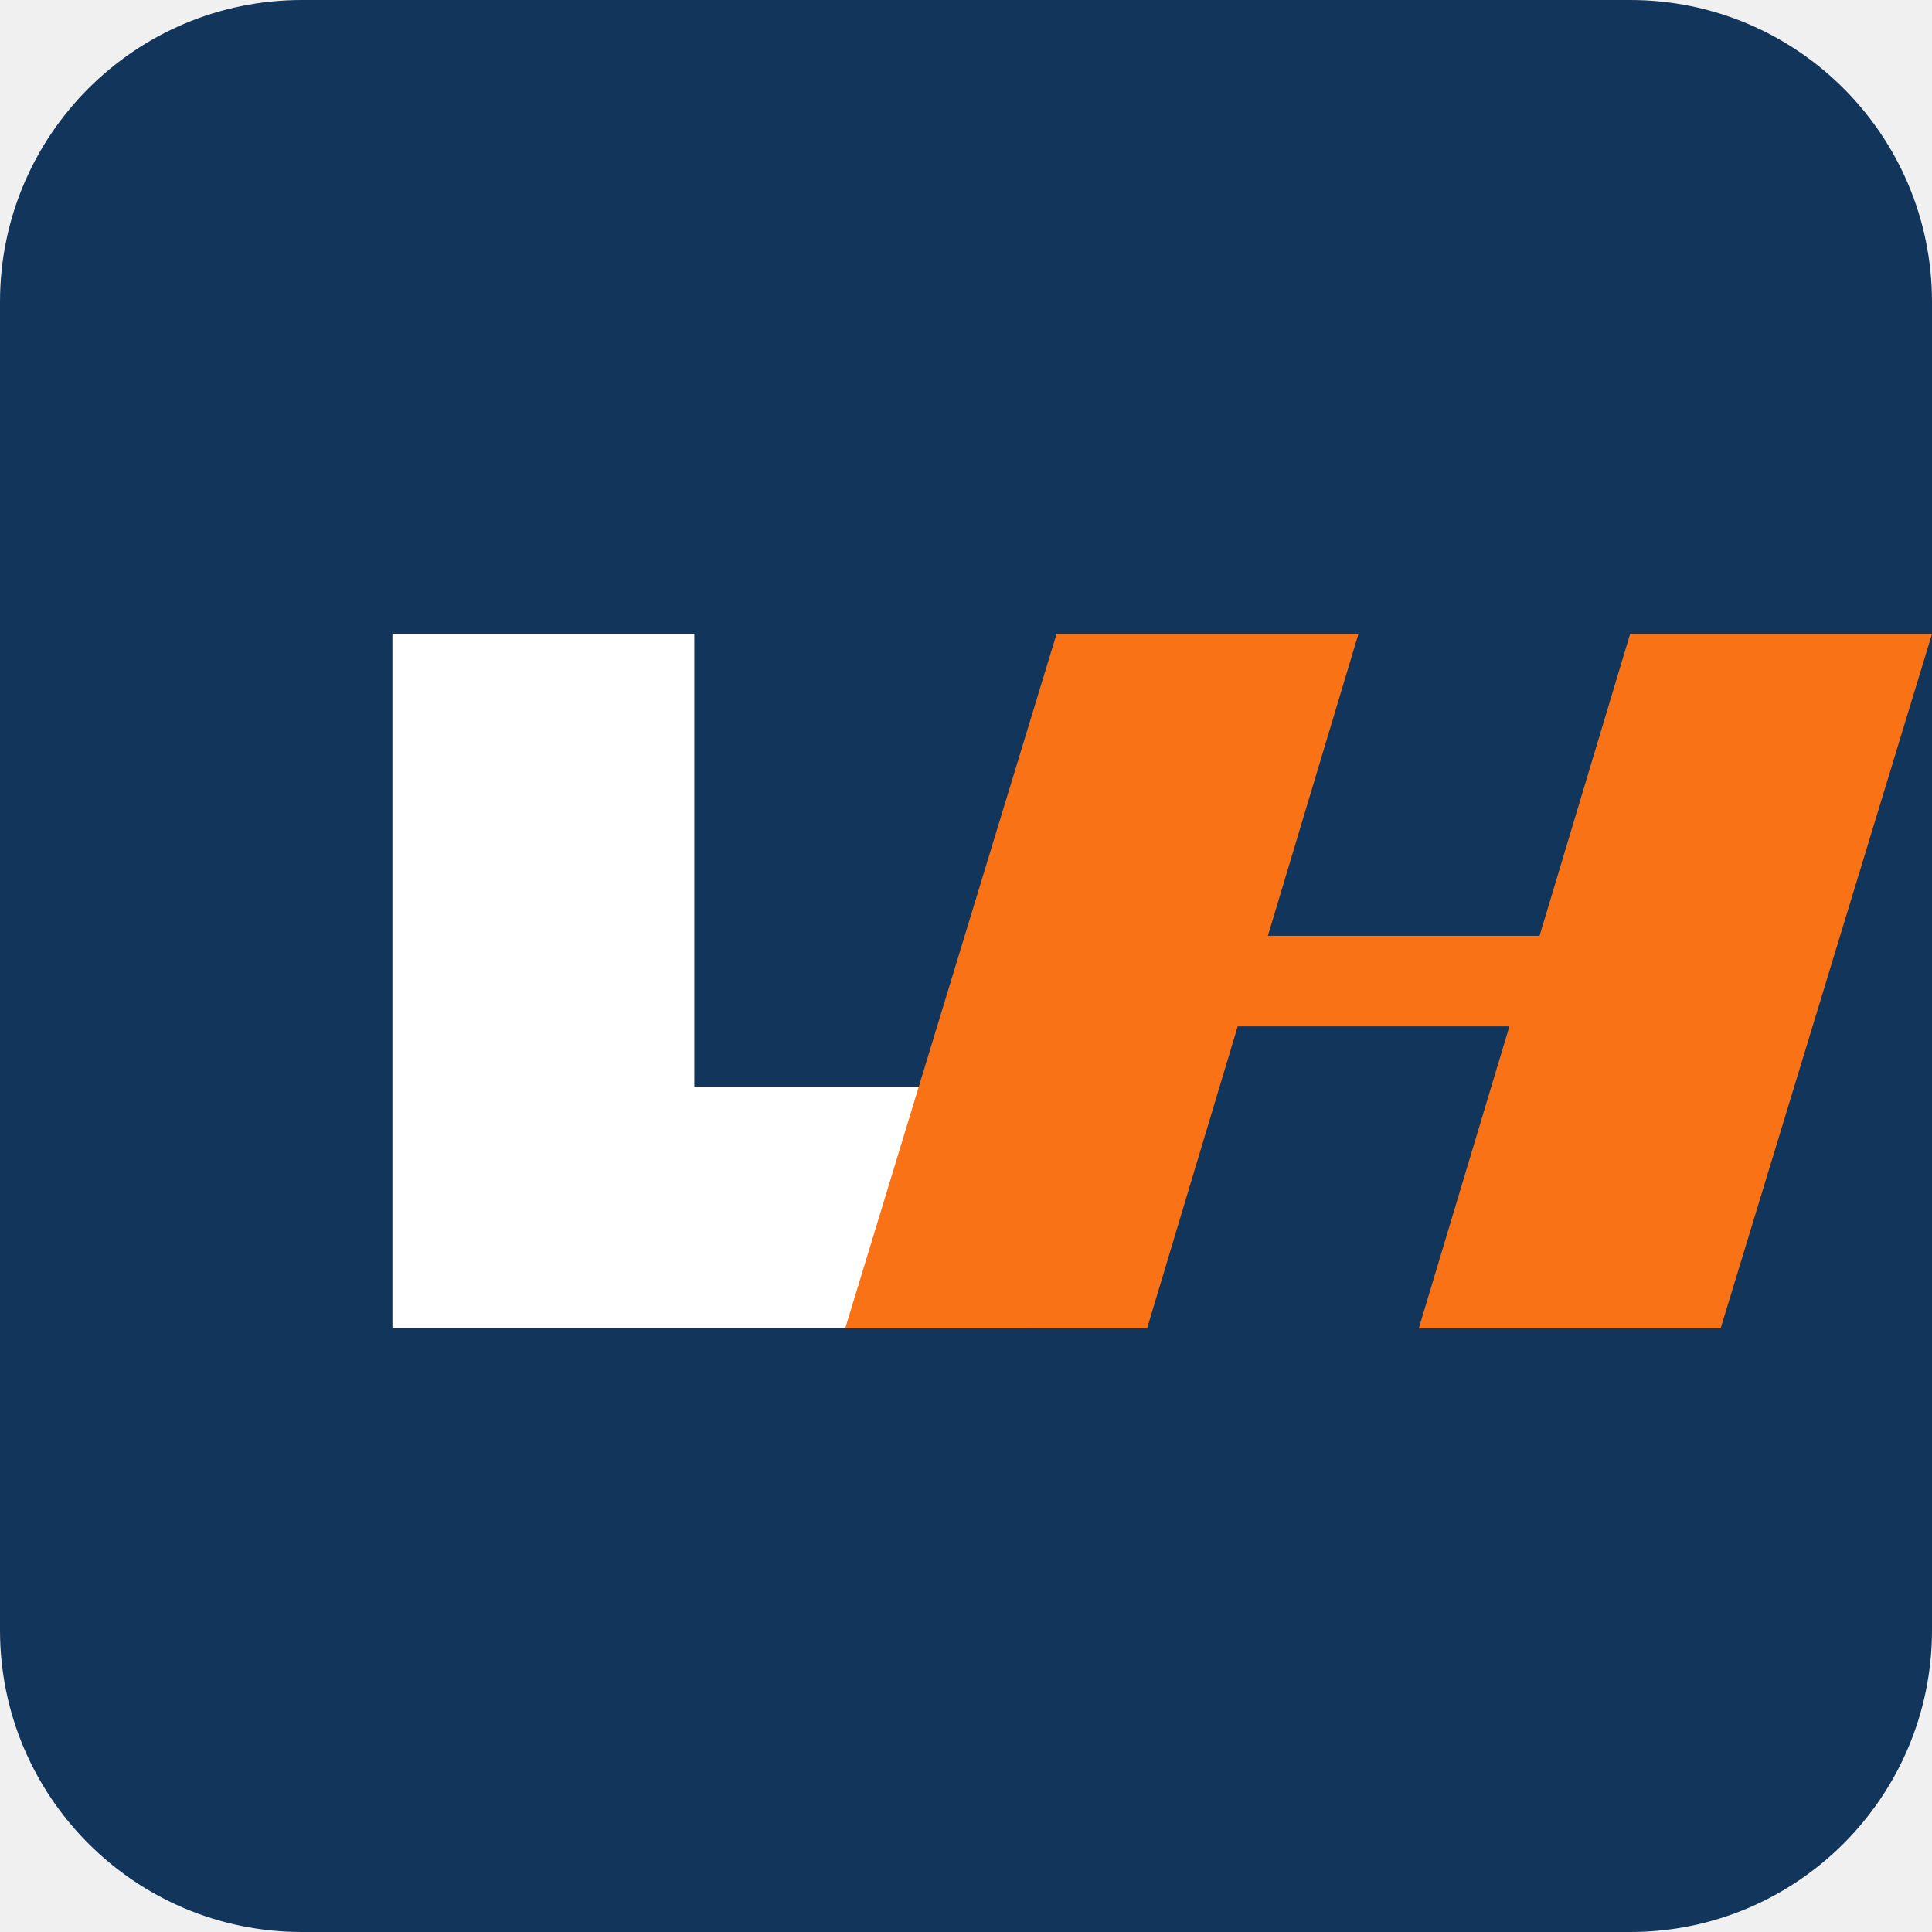
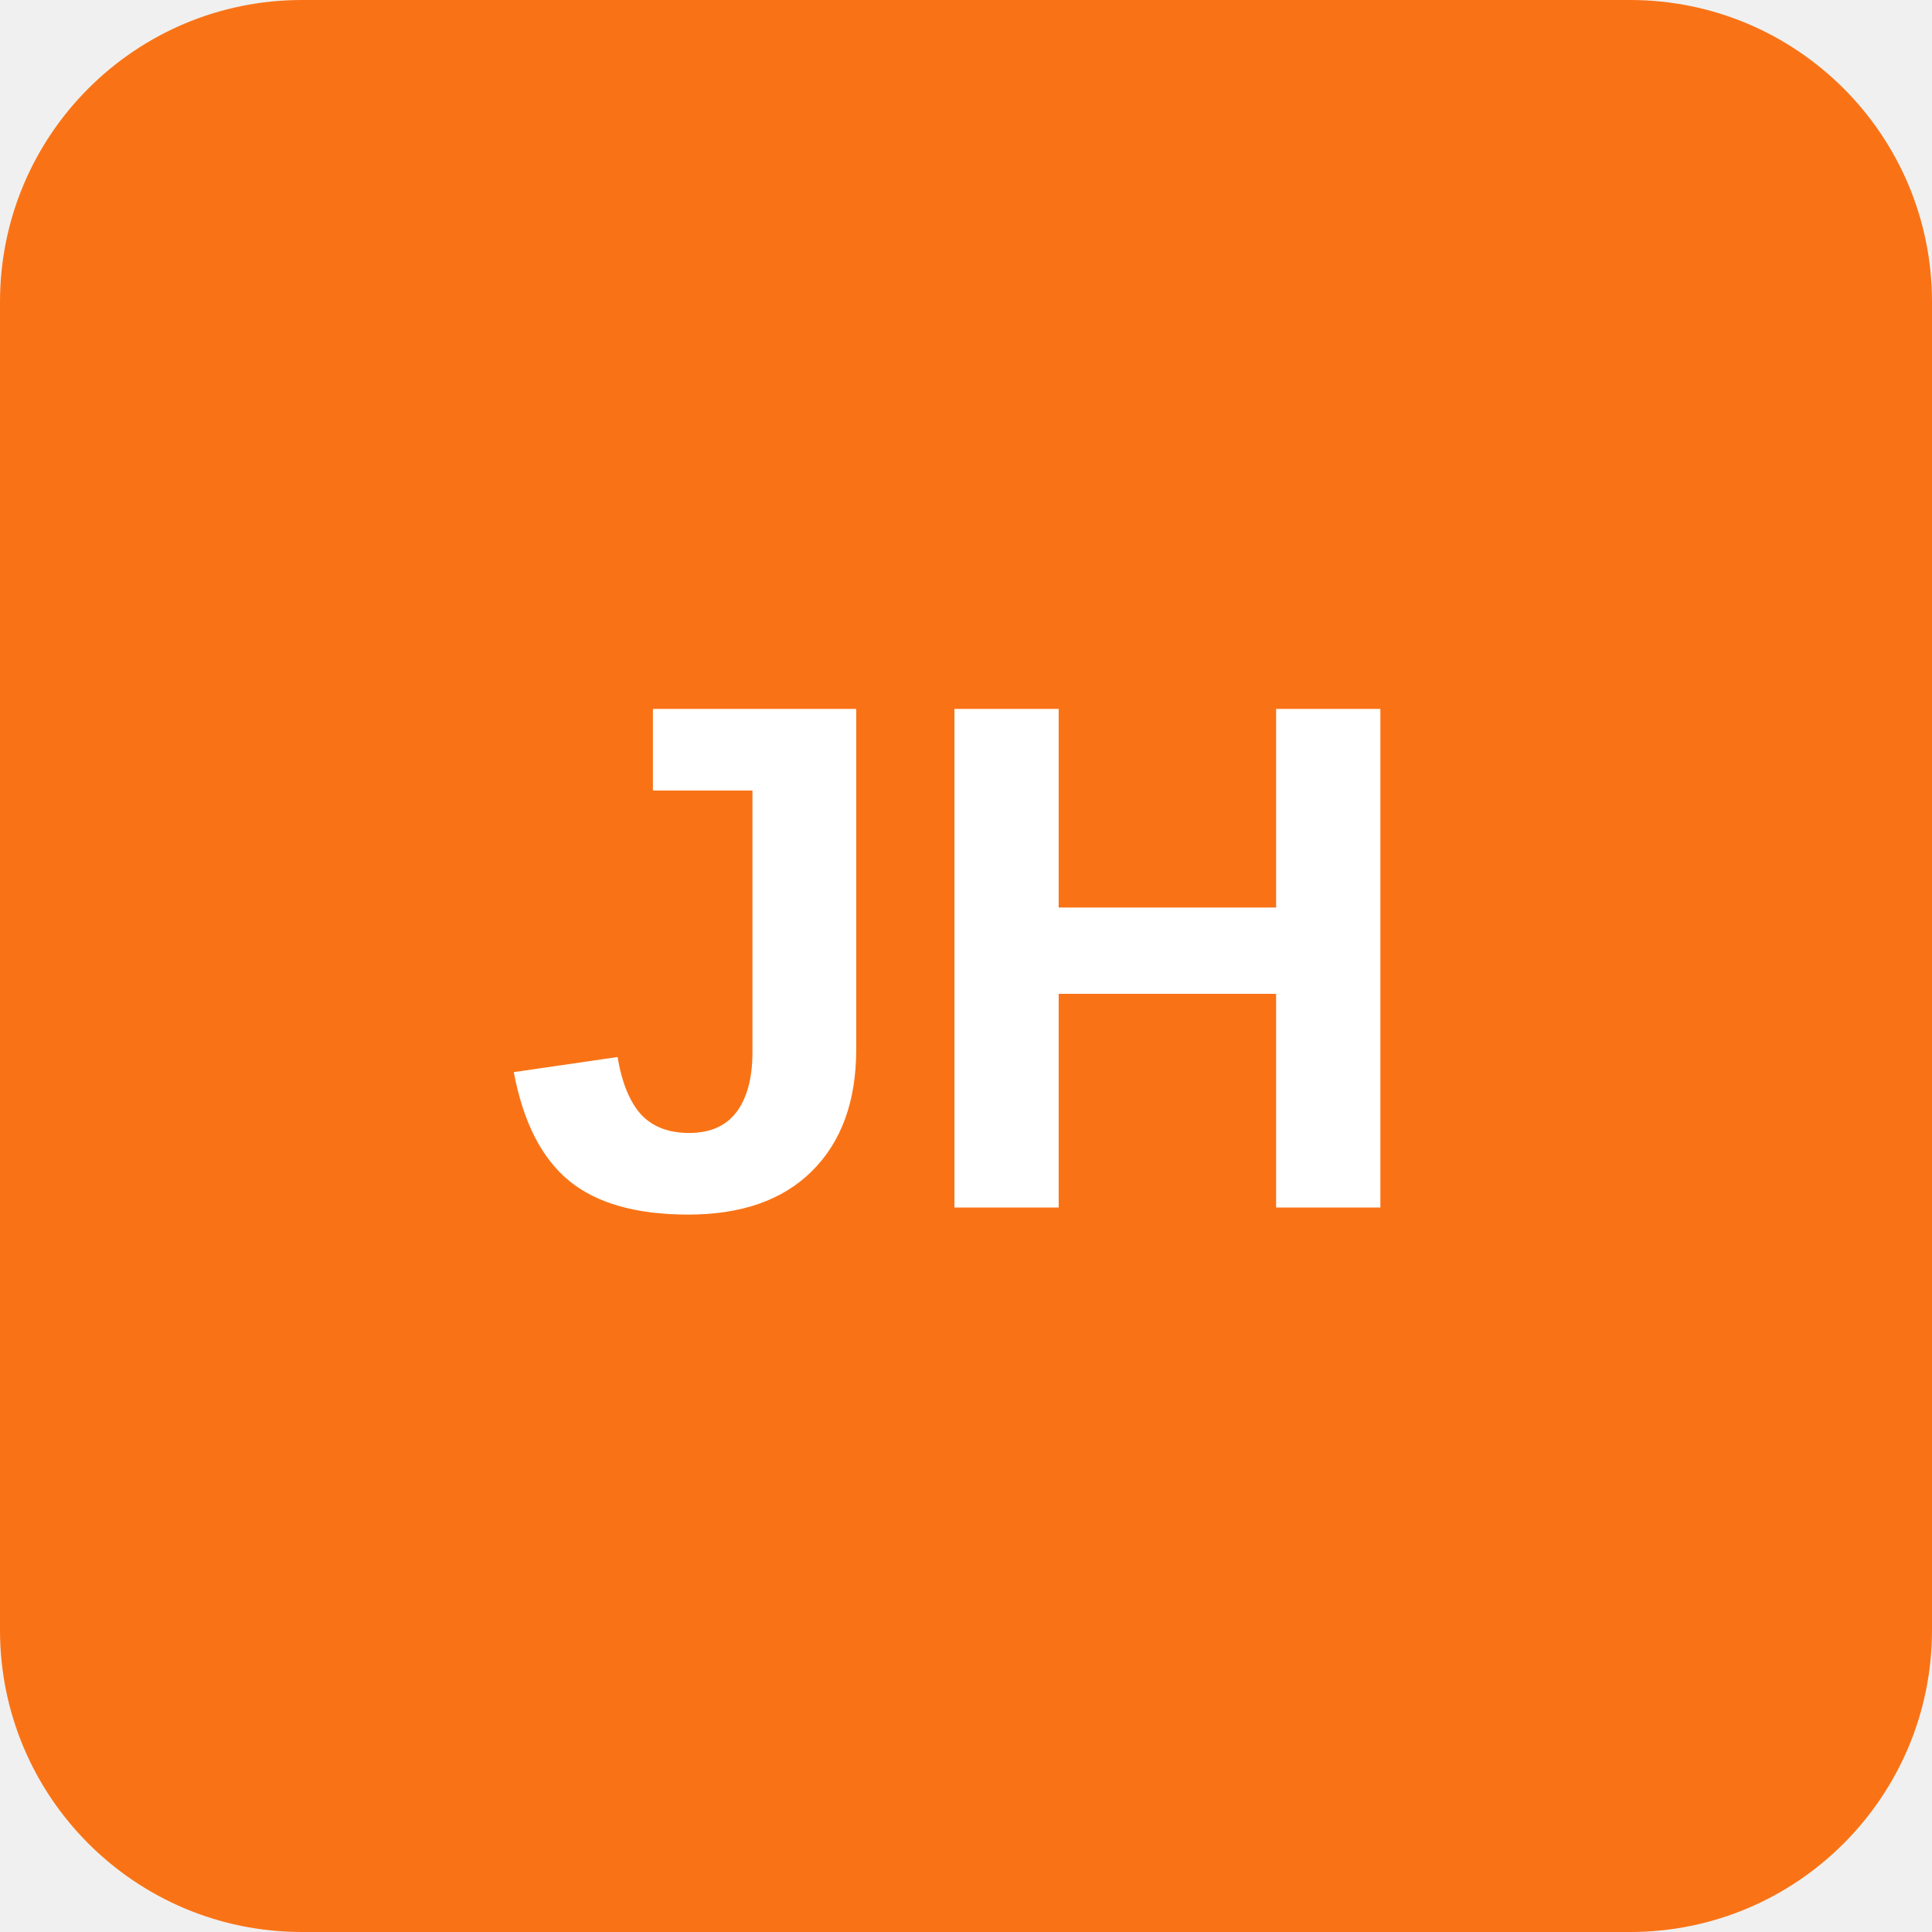
- <svg xmlns="http://www.w3.org/2000/svg" width="64" height="64" viewBox="0 0 64 64" fill="none">
-   <rect width="64" height="64" rx="10" fill="#12355B" />
-   <path d="M13 44V21h10v15h11v8H13Z" fill="#FFFFFF" />
-   <path d="M28 44l7-23h10l-3 10h9l3-10h10l-7 23H47l3-10h-9l-3 10H28Z" fill="#F97316" />
+ <svg xmlns="http://www.w3.org/2000/svg" width="64" height="64" viewBox="0 0 64 64" role="img" aria-label="JH">
+   <rect width="64" height="64" rx="10" fill="#F97316" />
+   <text x="32" y="40" fill="#FFFFFF" font-family="Montserrat, Arial, sans-serif" font-size="24" font-weight="900" text-anchor="middle">JH</text>
</svg>
